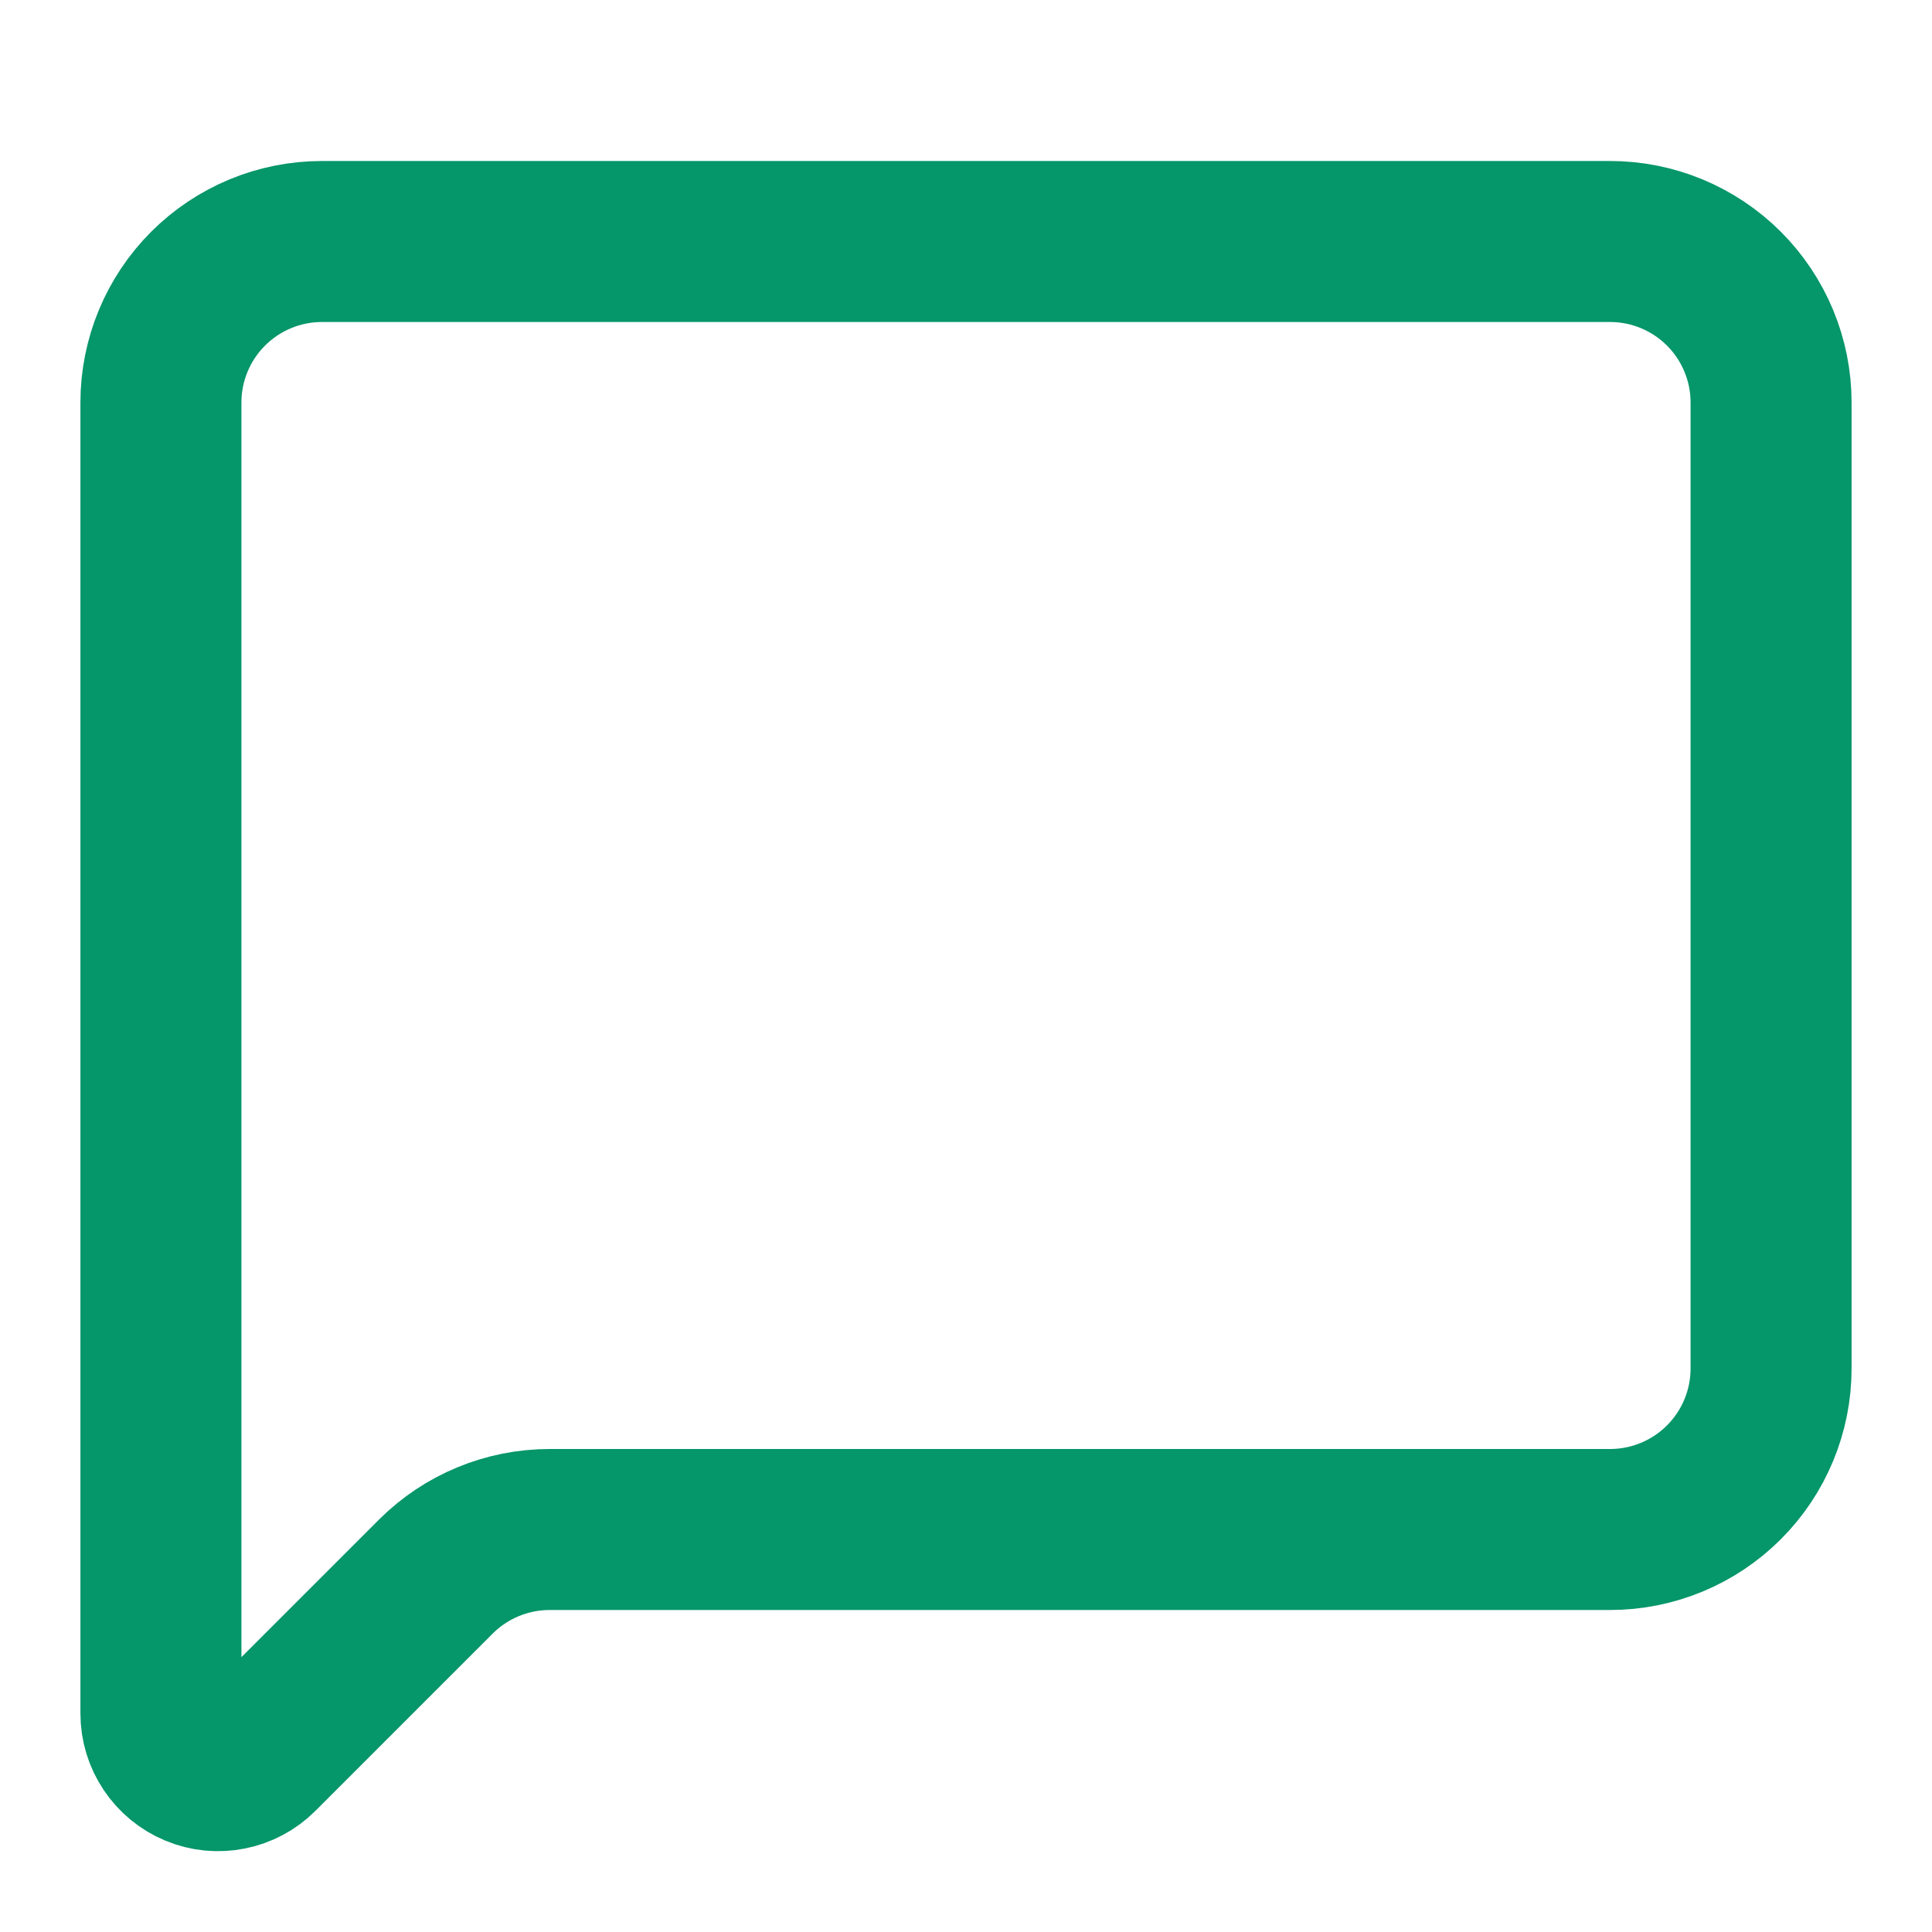
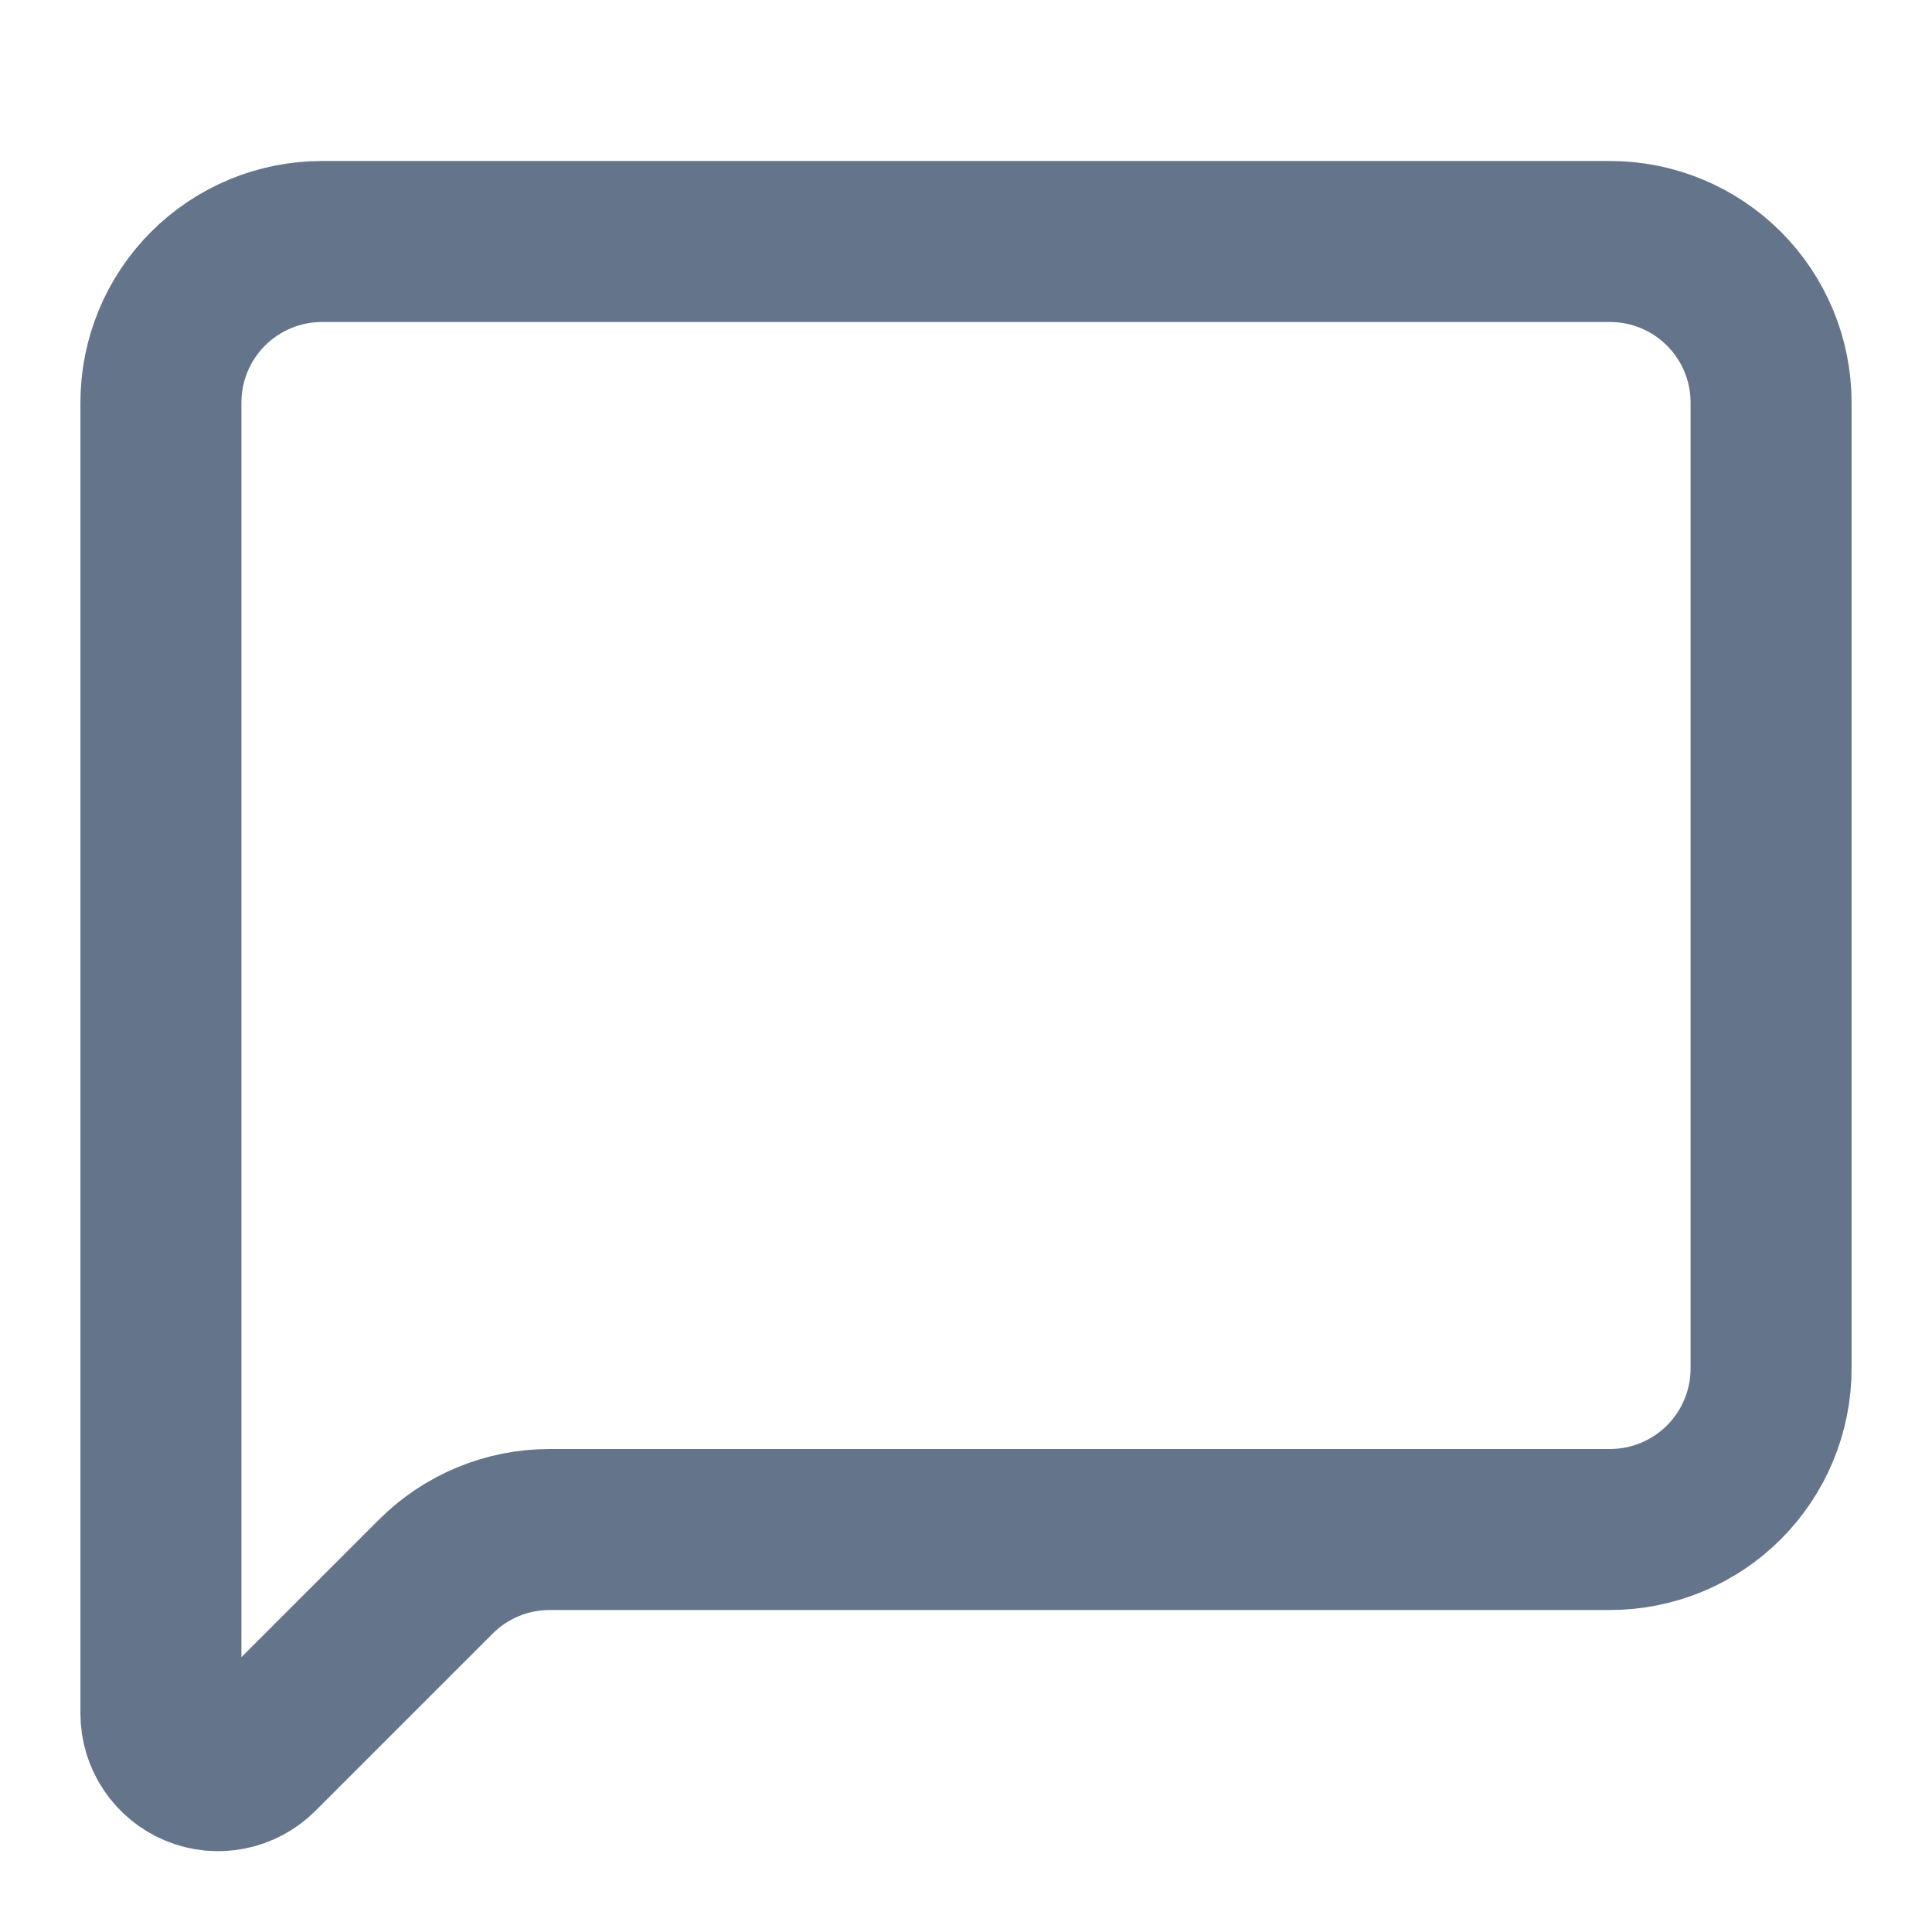
<svg xmlns="http://www.w3.org/2000/svg" preserveAspectRatio="none" overflow="visible" style="display: block;" width="24" height="24" viewBox="0 0 24 24" fill="none">
  <g id="message-square">
-     <path id="Vector" d="M21.415 18.414C21.79 18.039 22.001 17.53 22.001 17V5C22.001 4.47 21.79 3.961 21.415 3.586C21.04 3.211 20.531 3 20.001 3H3.999C3.469 3 2.96 3.211 2.585 3.586C2.21 3.961 1.999 4.47 1.999 5V21.286C1.999 21.427 2.041 21.564 2.119 21.68C2.197 21.797 2.308 21.888 2.438 21.942C2.567 21.996 2.71 22.01 2.848 21.982C2.985 21.955 3.112 21.887 3.211 21.788L5.413 19.586C5.788 19.211 6.297 19 6.828 19H20.001C20.531 19 21.04 18.789 21.415 18.414Z" stroke="#059669" stroke-width="2" stroke-linecap="round" />
+     <path id="Vector" d="M21.415 18.414C21.79 18.039 22.001 17.53 22.001 17V5C22.001 4.47 21.79 3.961 21.415 3.586C21.04 3.211 20.531 3 20.001 3H3.999C3.469 3 2.96 3.211 2.585 3.586C2.21 3.961 1.999 4.47 1.999 5V21.286C1.999 21.427 2.041 21.564 2.119 21.68C2.197 21.797 2.308 21.888 2.438 21.942C2.567 21.996 2.71 22.01 2.848 21.982C2.985 21.955 3.112 21.887 3.211 21.788L5.413 19.586C5.788 19.211 6.297 19 6.828 19H20.001C20.531 19 21.04 18.789 21.415 18.414Z" stroke="#64748B" stroke-width="2" stroke-linecap="round" />
  </g>
</svg>
